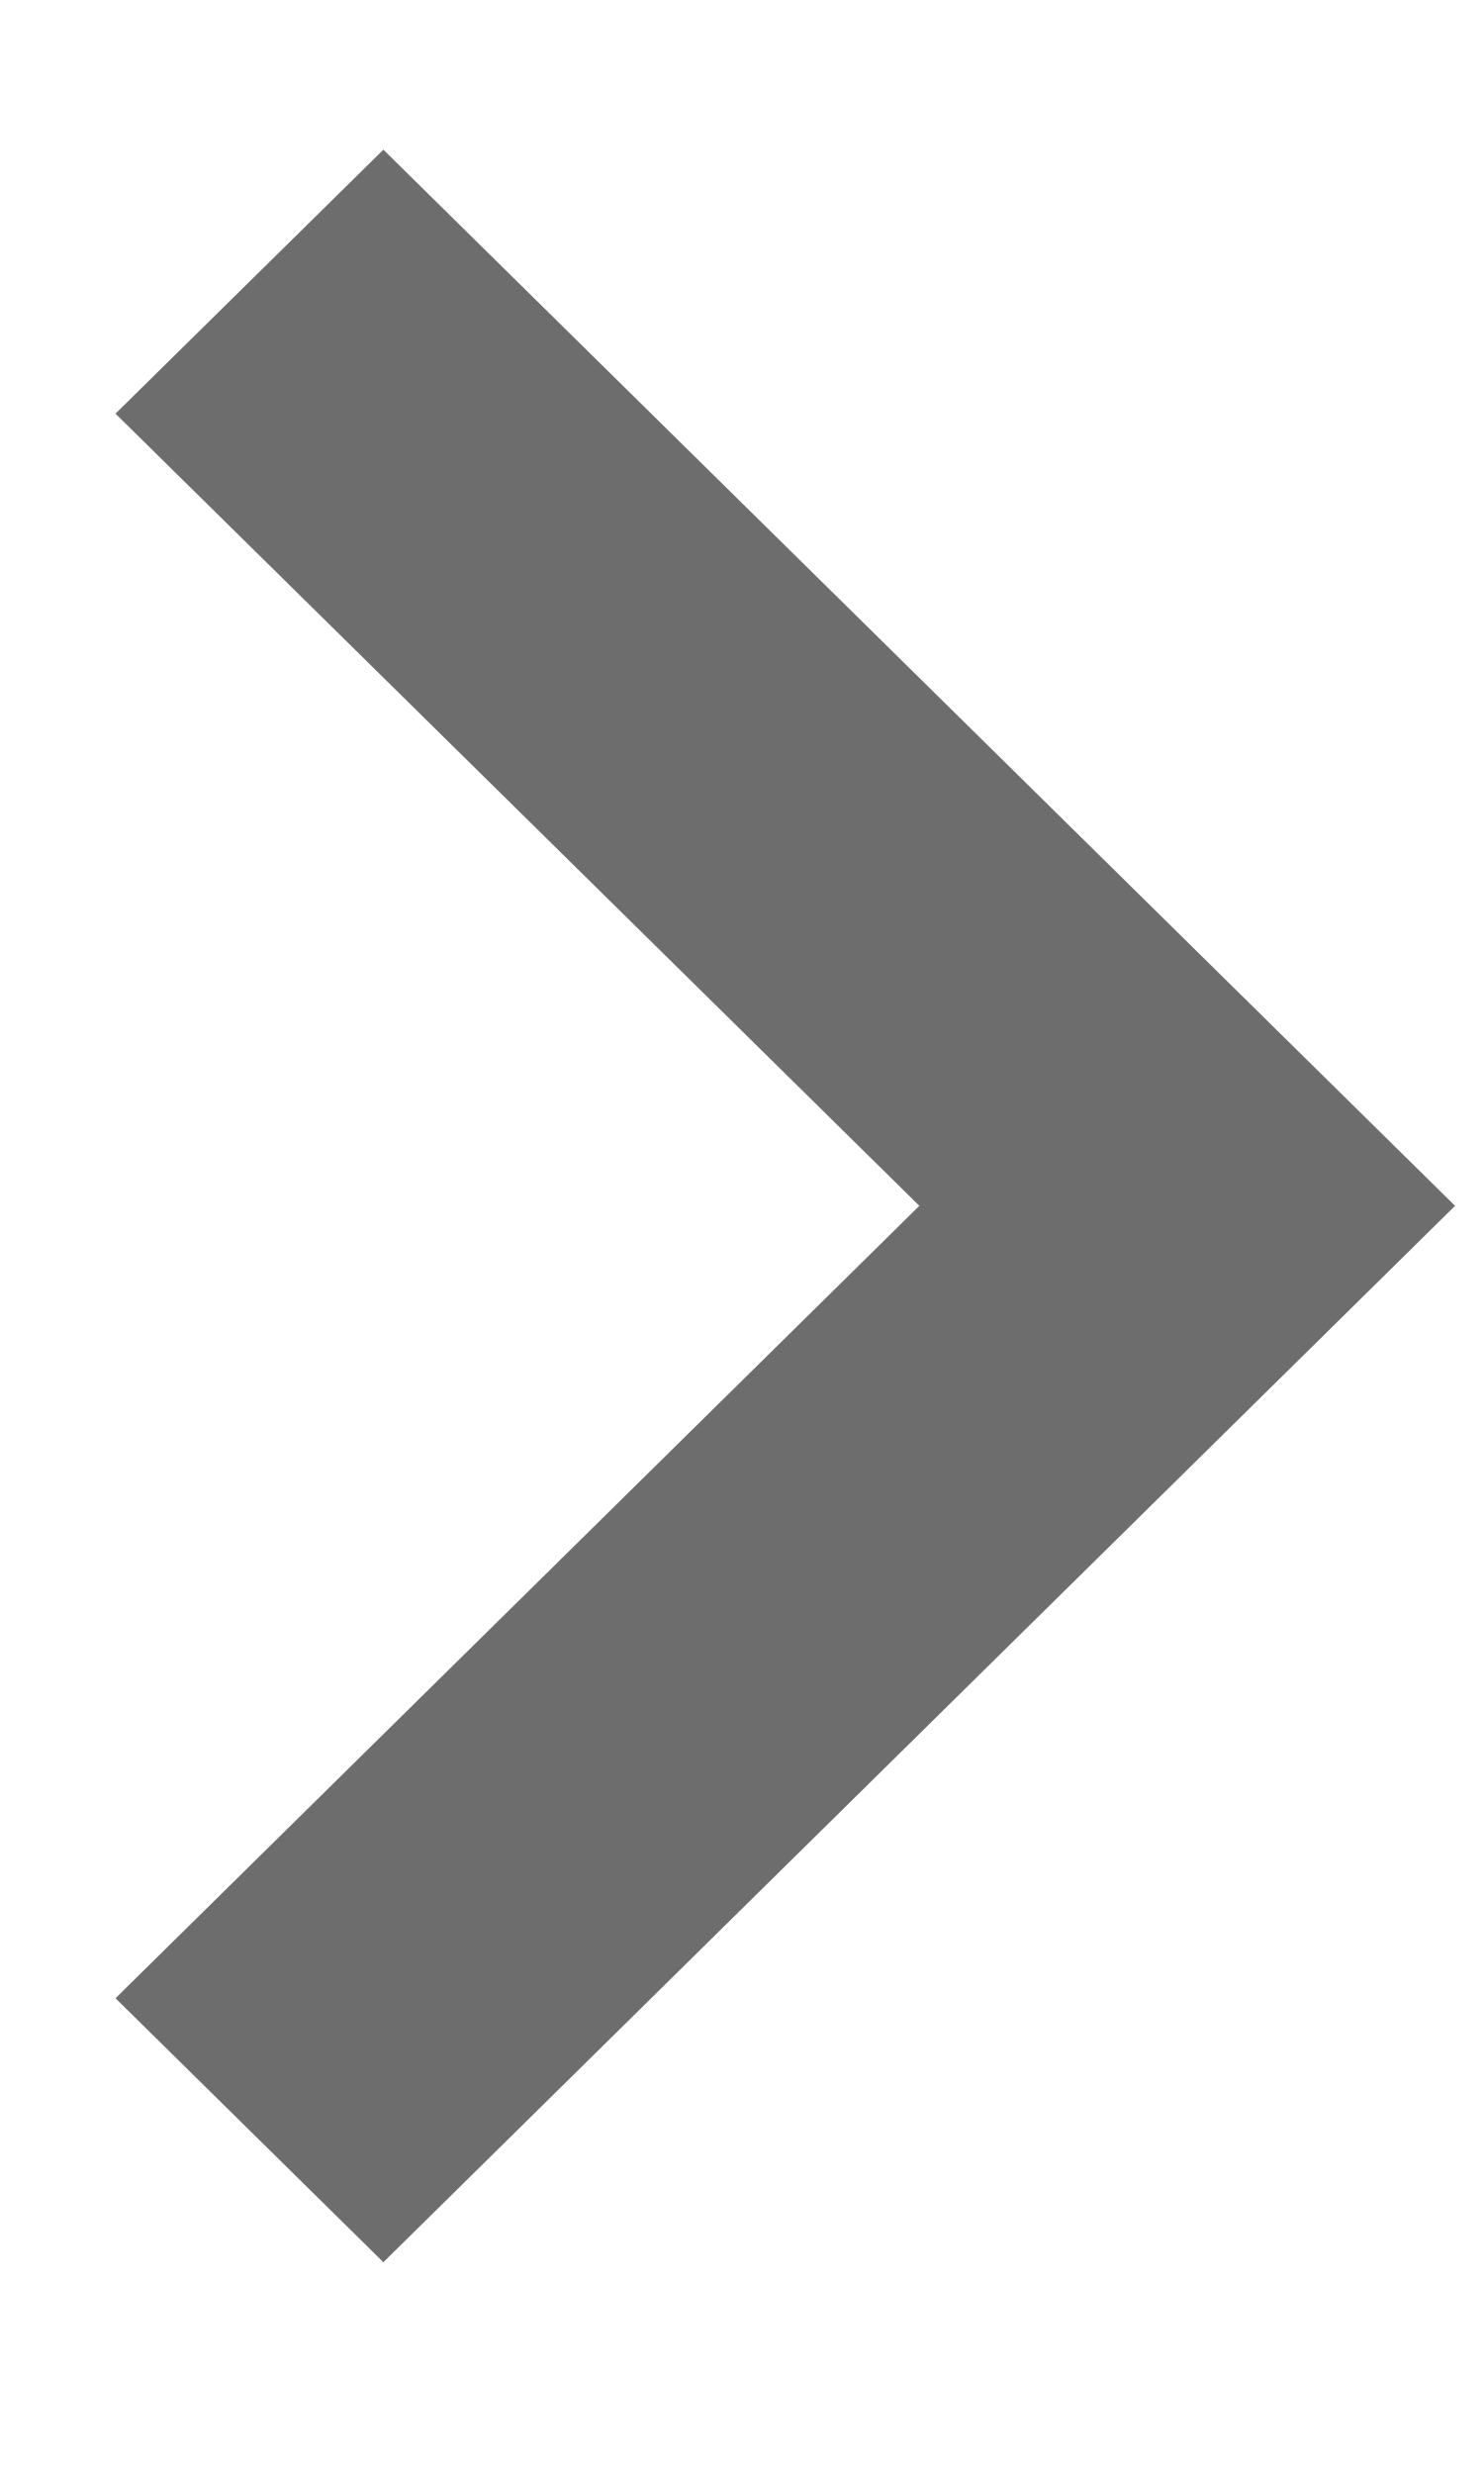
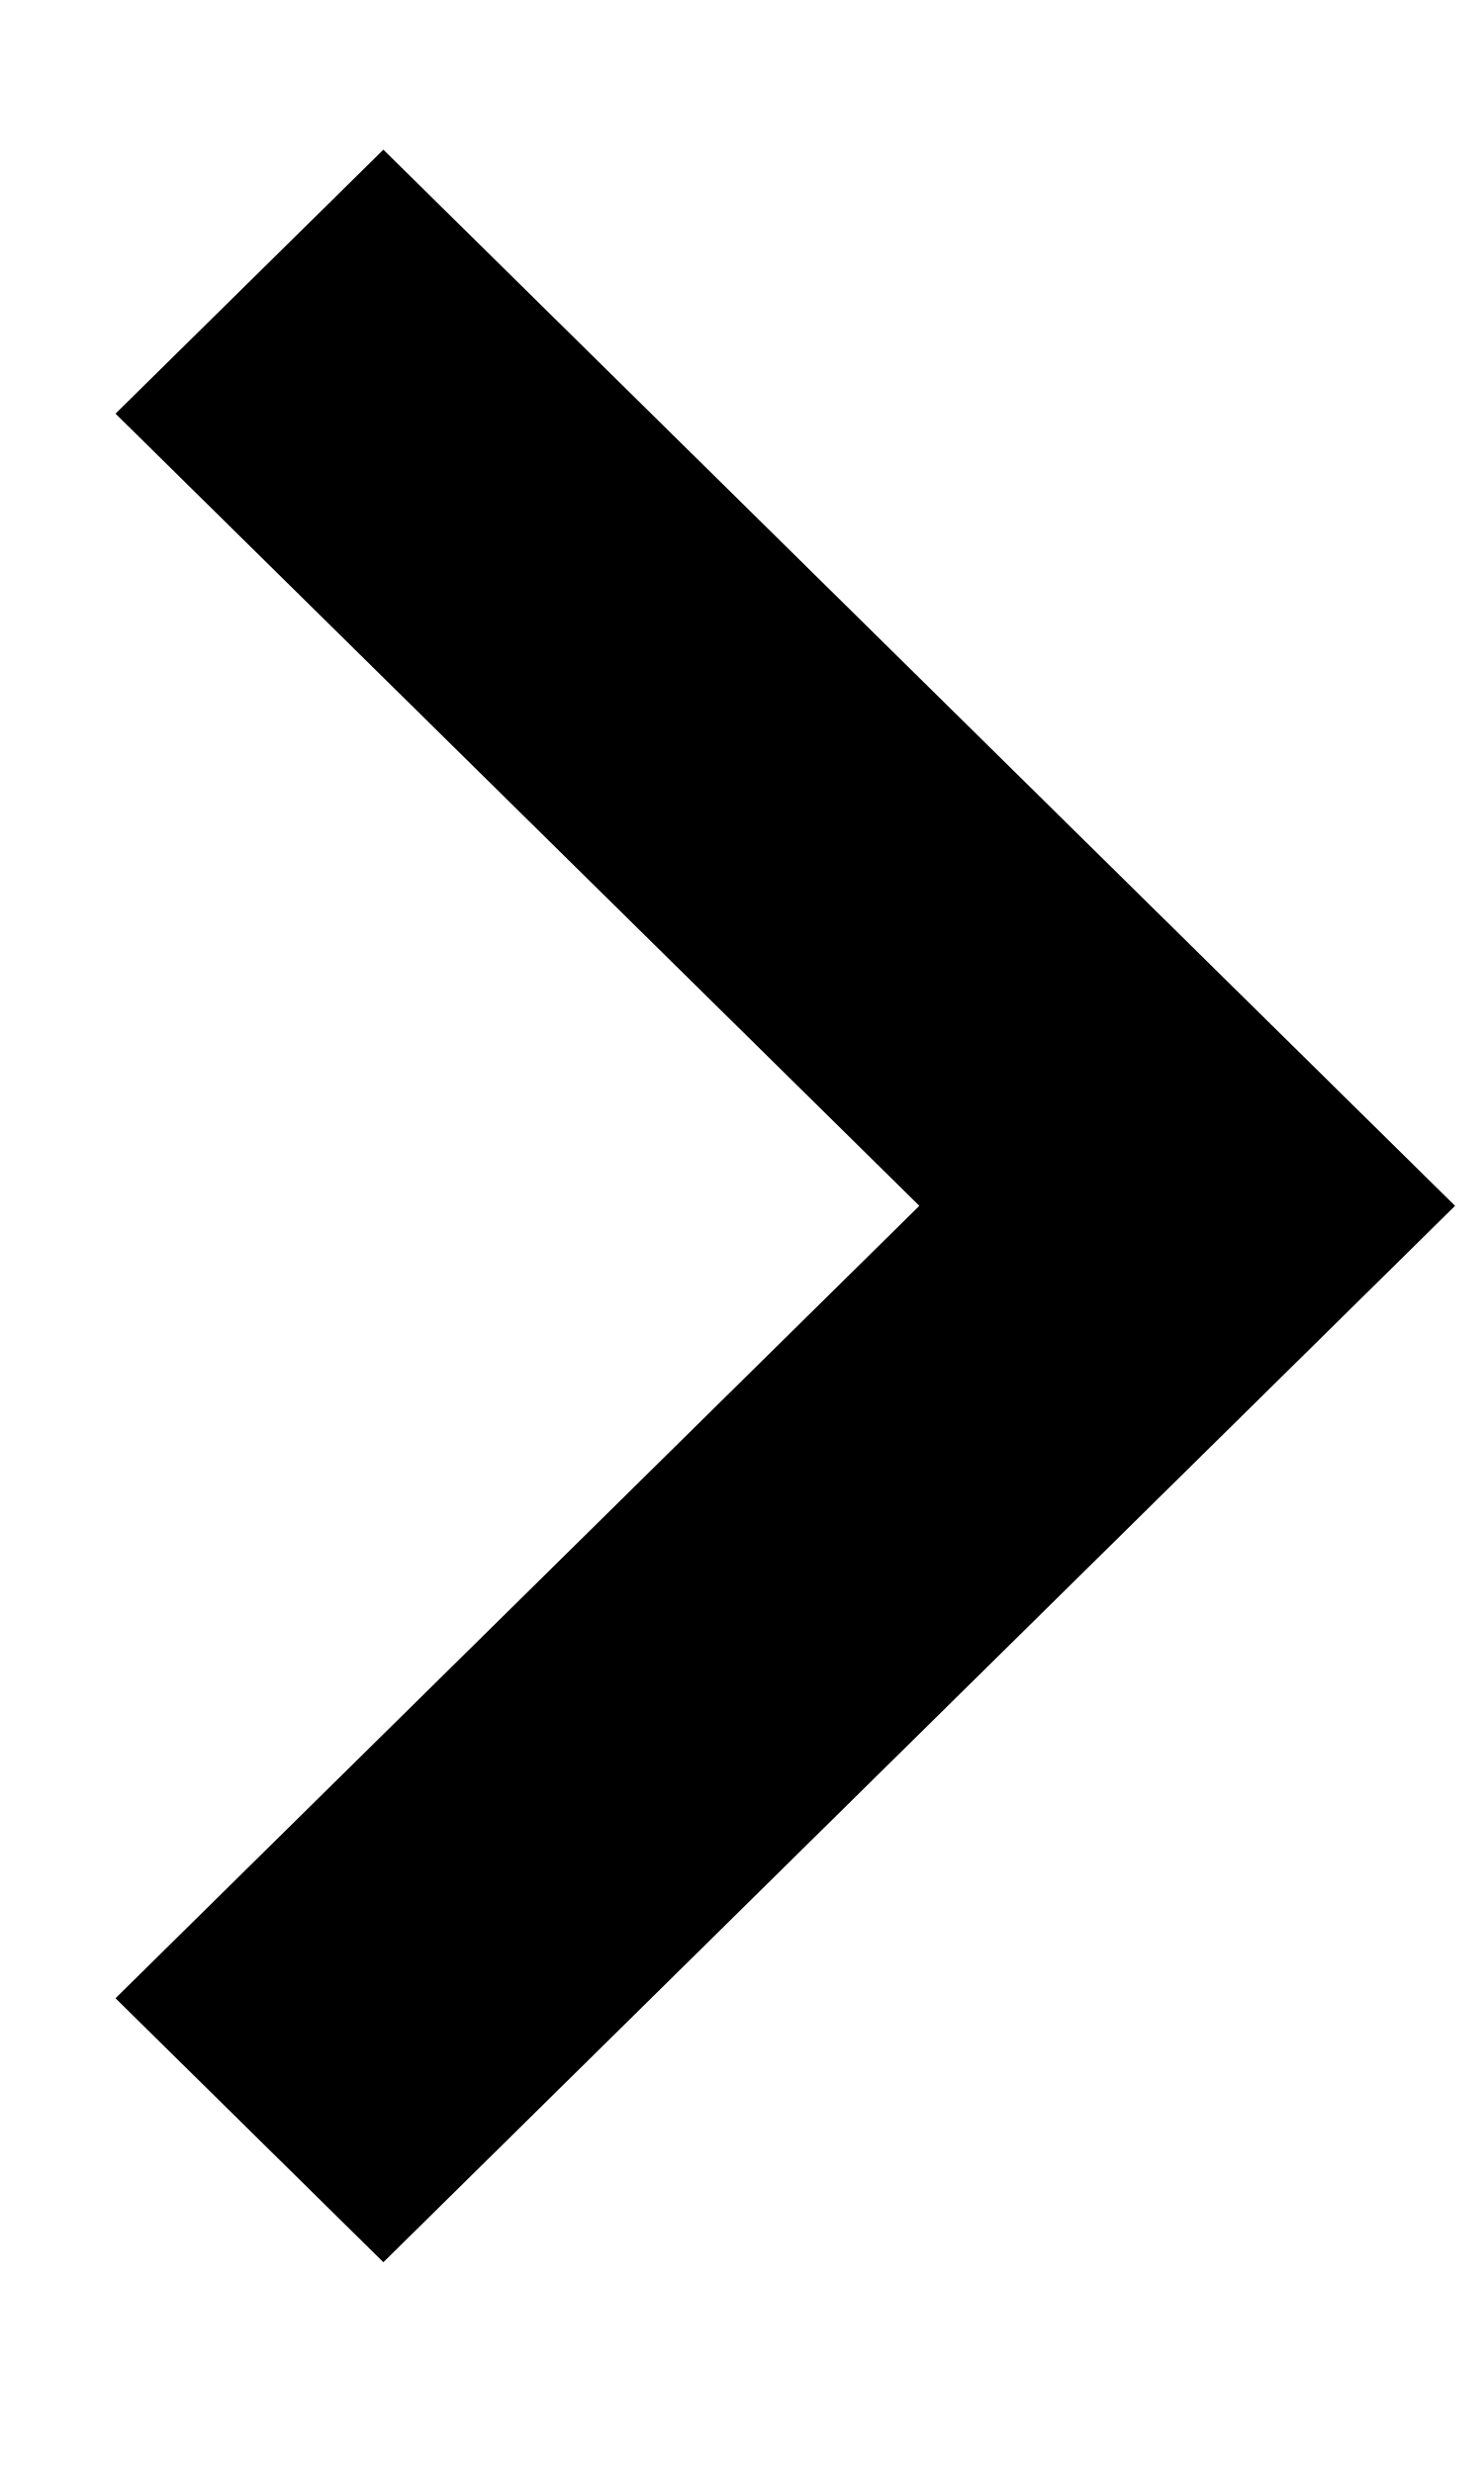
<svg xmlns="http://www.w3.org/2000/svg" viewBox="0 0 6 10" fill="none">
-   <path fill-rule="evenodd" clip-rule="evenodd" d="M0.467 8.077L3.717 4.874L0.467 1.672L1.55 0.605L5.883 4.874L1.55 9.144L0.467 8.077Z" fill="#6D6D6D" />
+   <path fill-rule="evenodd" clip-rule="evenodd" d="M0.467 8.077L3.717 4.874L0.467 1.672L1.55 0.605L5.883 4.874L1.55 9.144L0.467 8.077Z" fill="currentColor" />
</svg>
